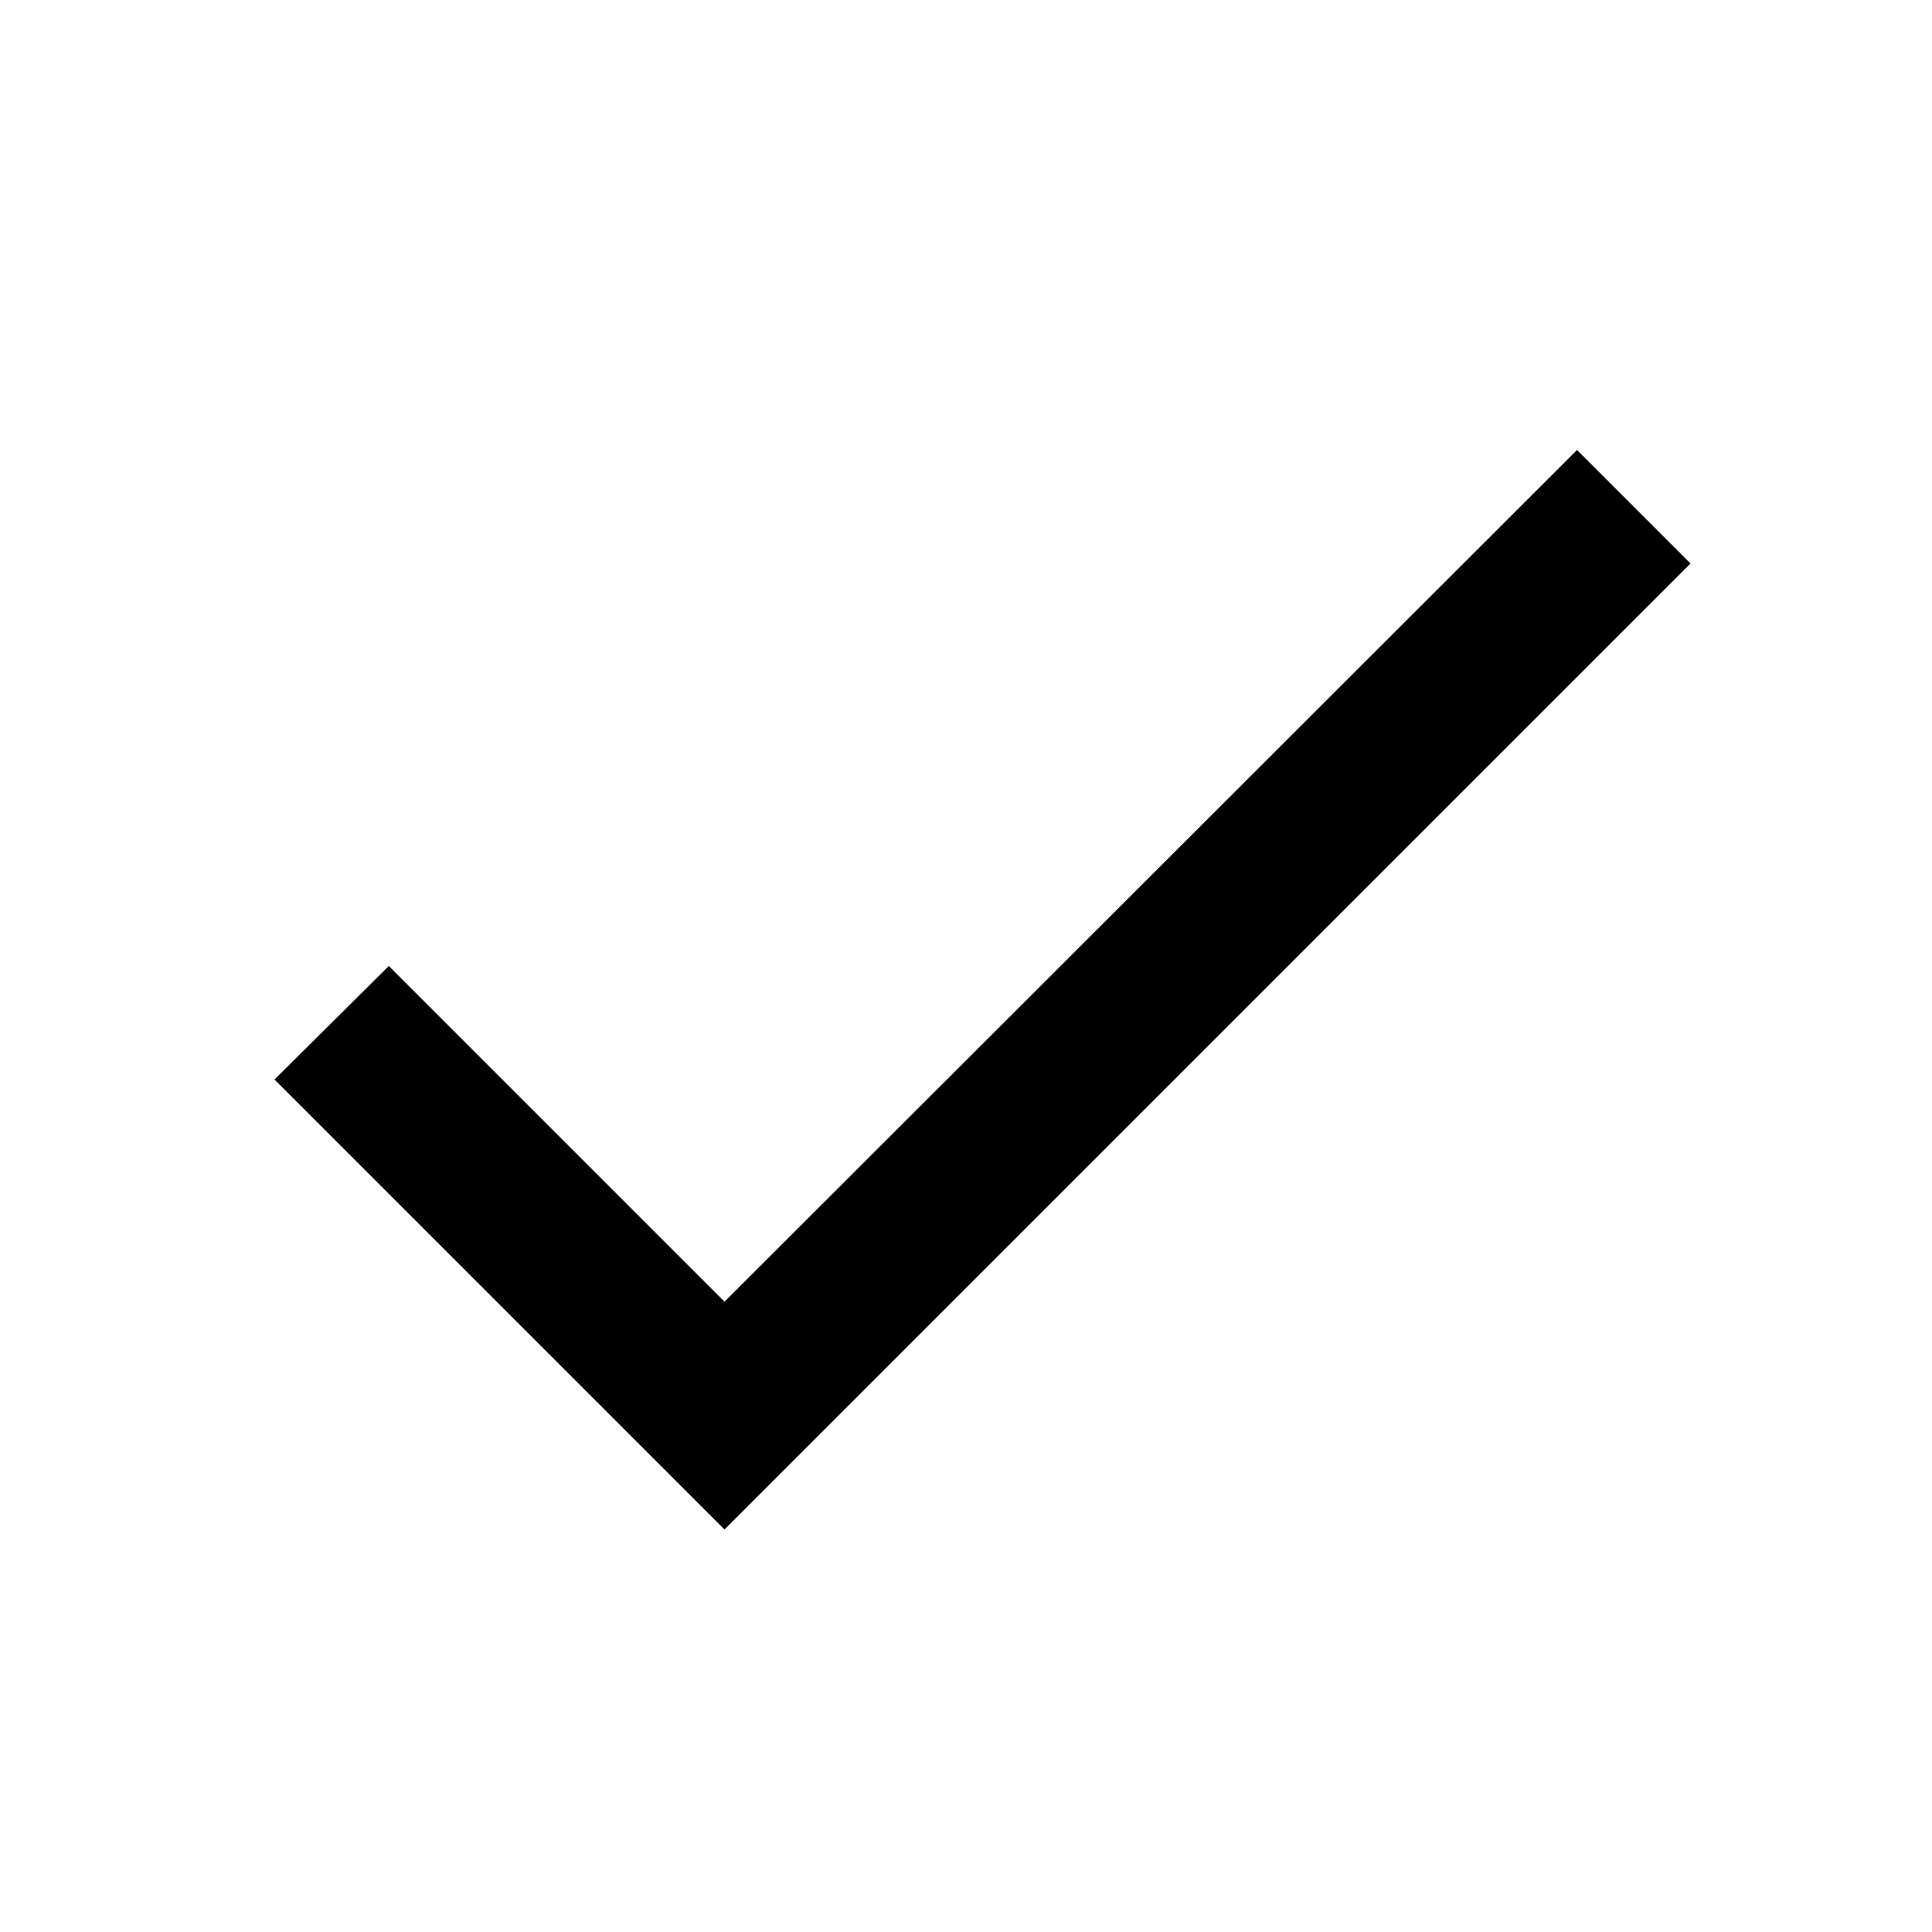
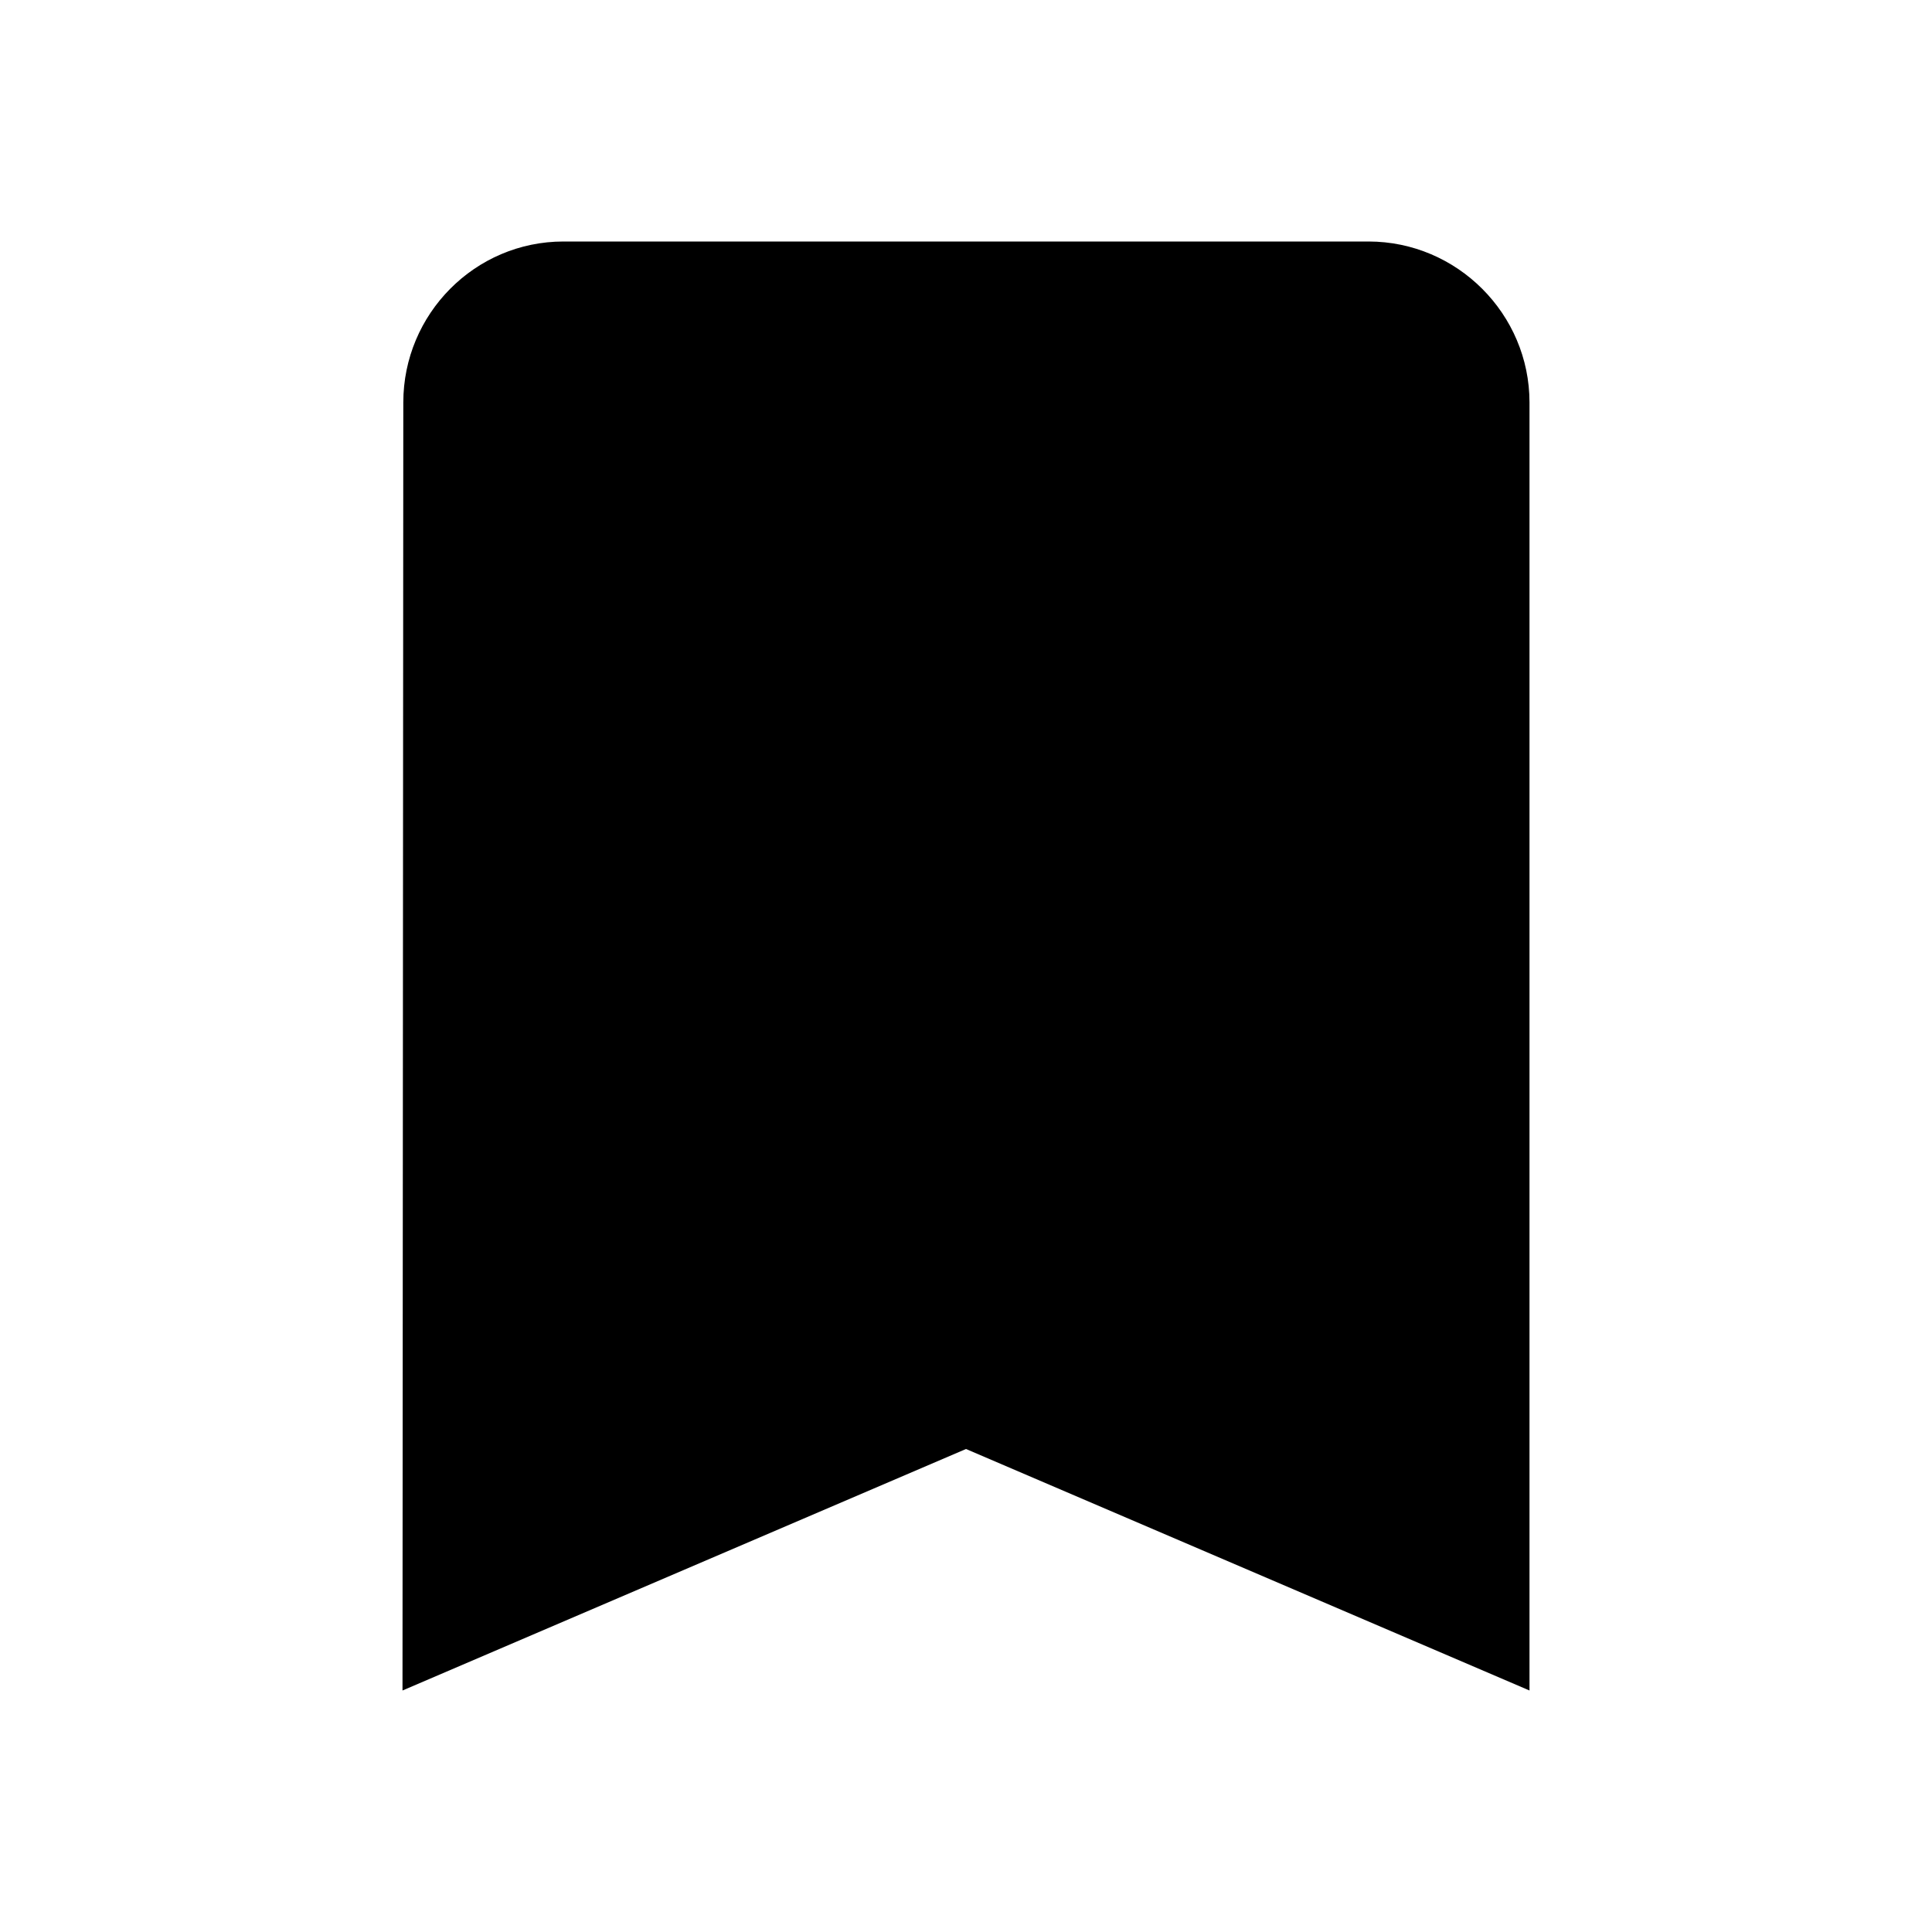
<svg xmlns="http://www.w3.org/2000/svg" width="24" height="24" viewBox="0 0 24 24">
+   <path d="M17 3h-10c-1.1 0-1.99.9-1.99 2l-.01 16 7-3 7 3v-16c0-1.1-.9-2-2-2z" />
  <path d="M0 0h24v24h-24z" fill="none" />
-   <path d="M9 16.17l-4.17-4.17-1.42 1.41 5.59 5.59 12-12-1.41-1.41z" />
</svg>
